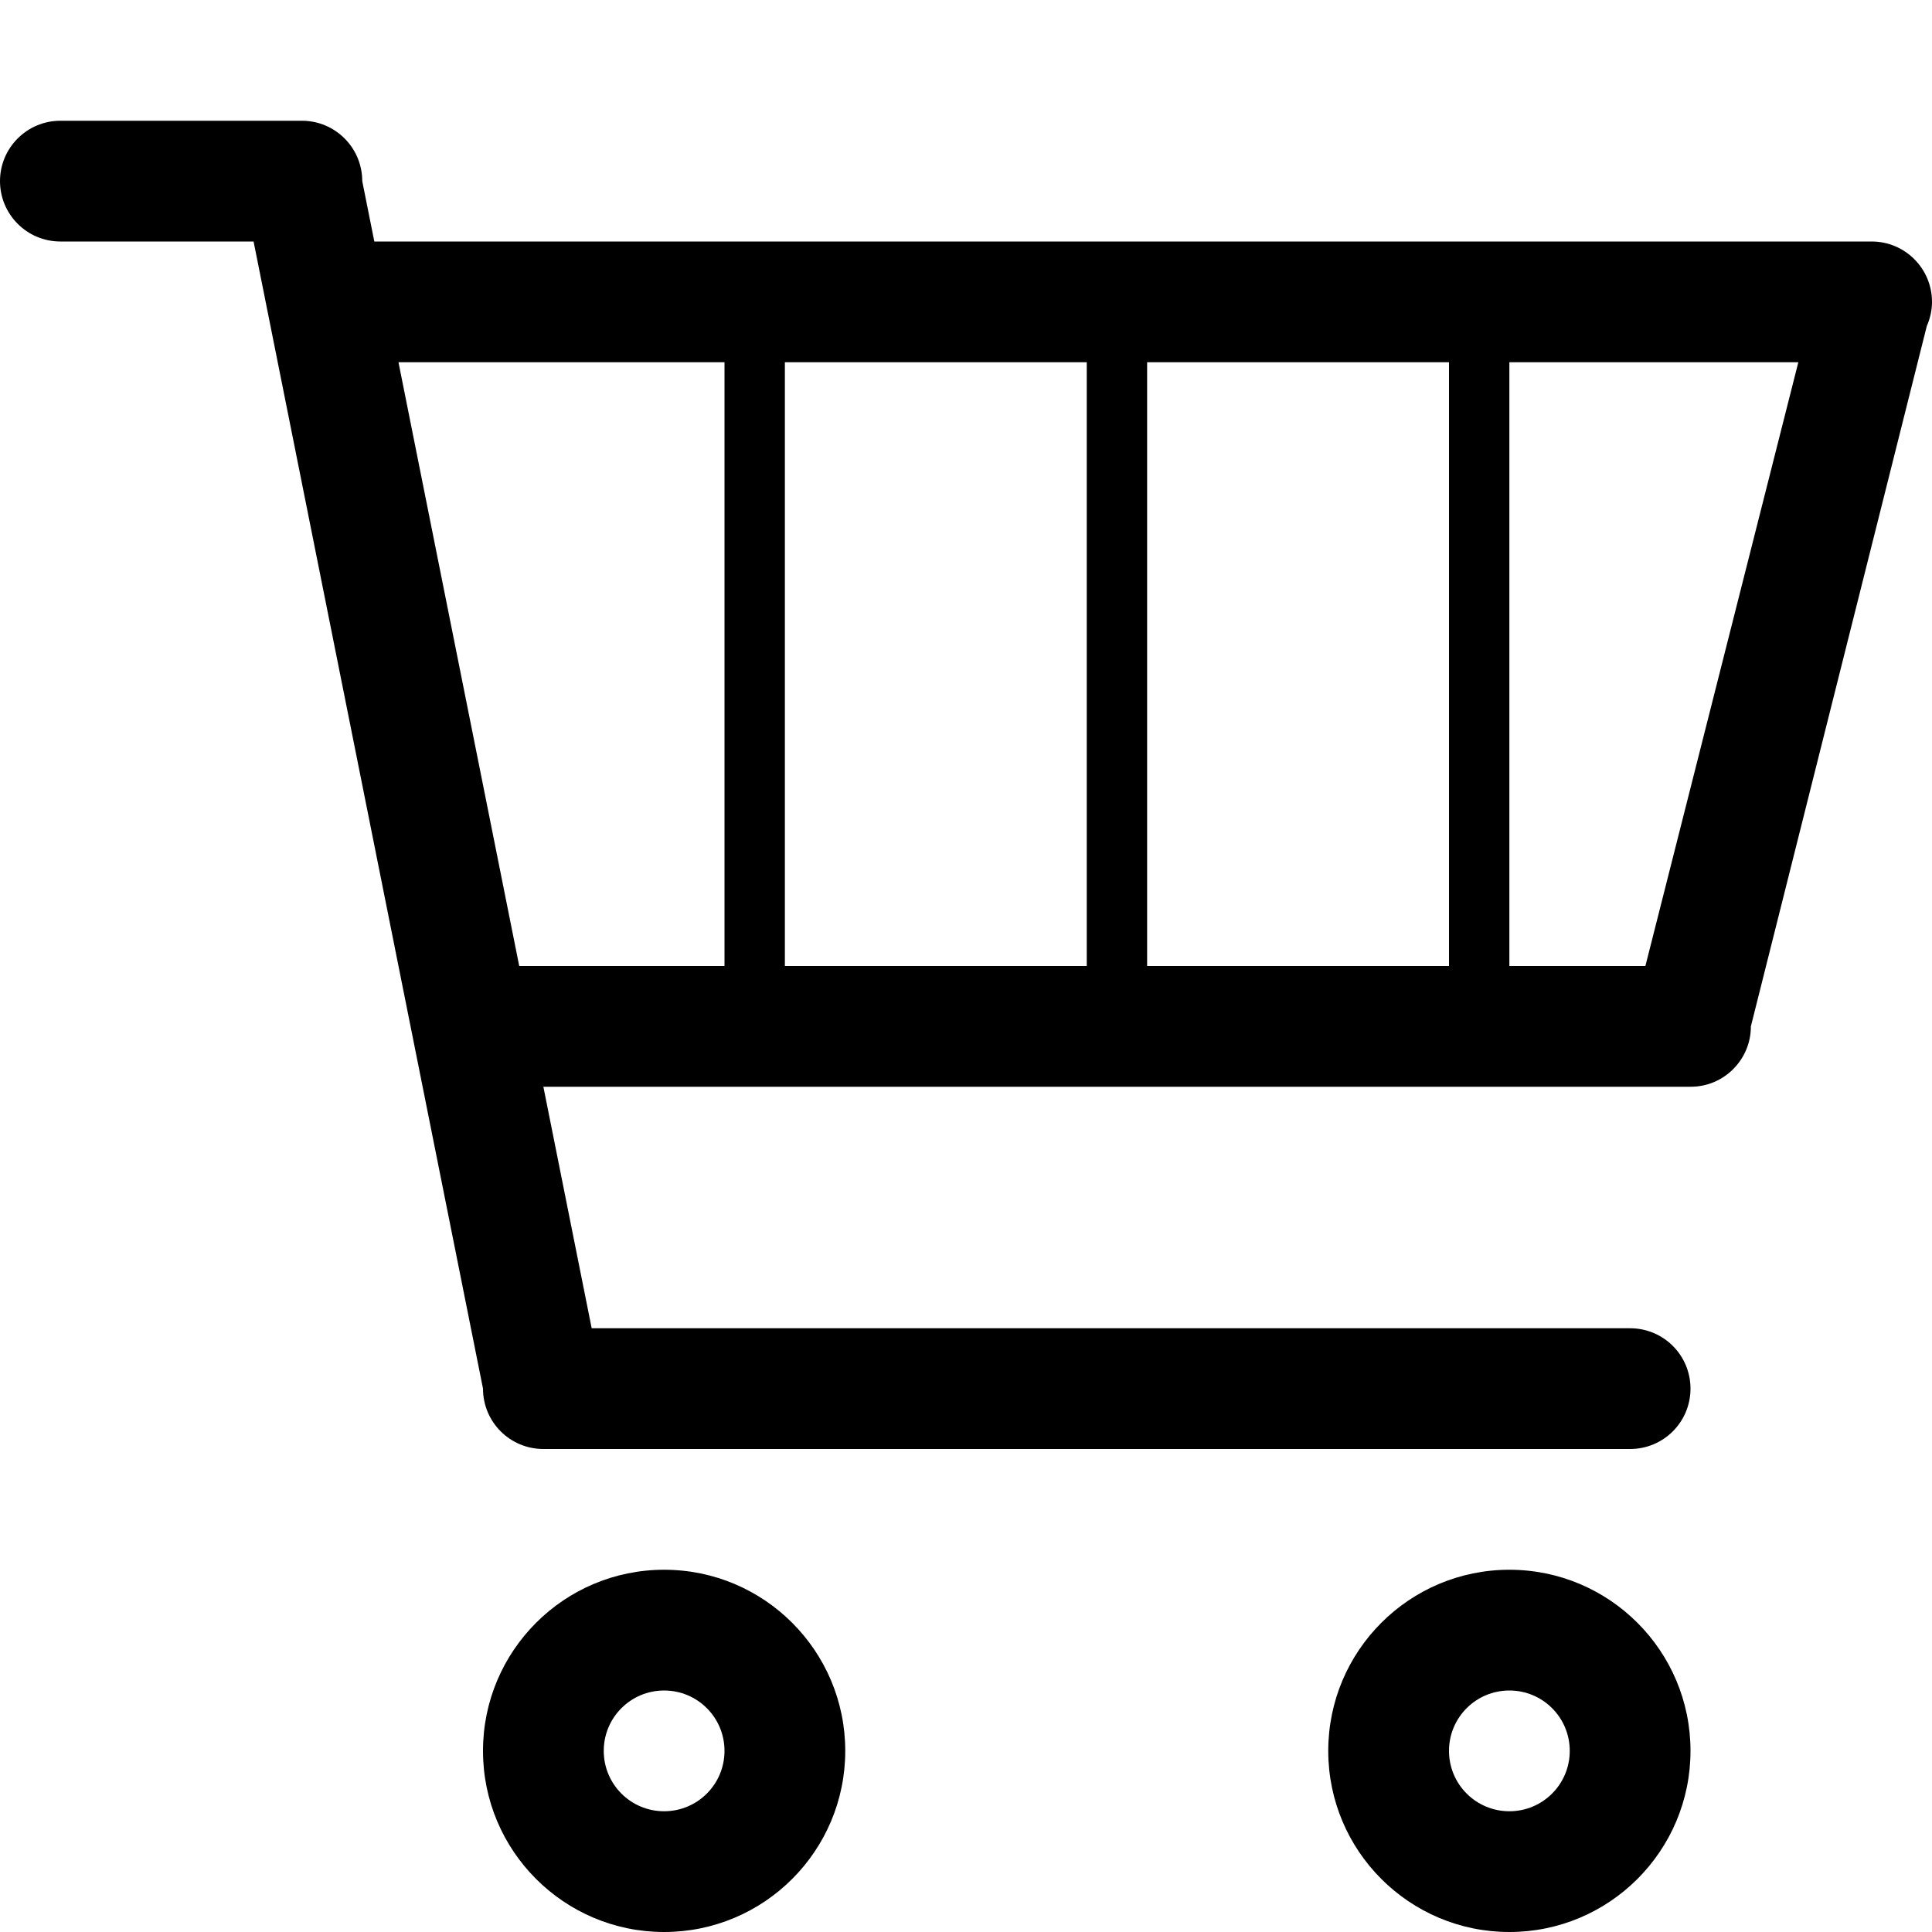
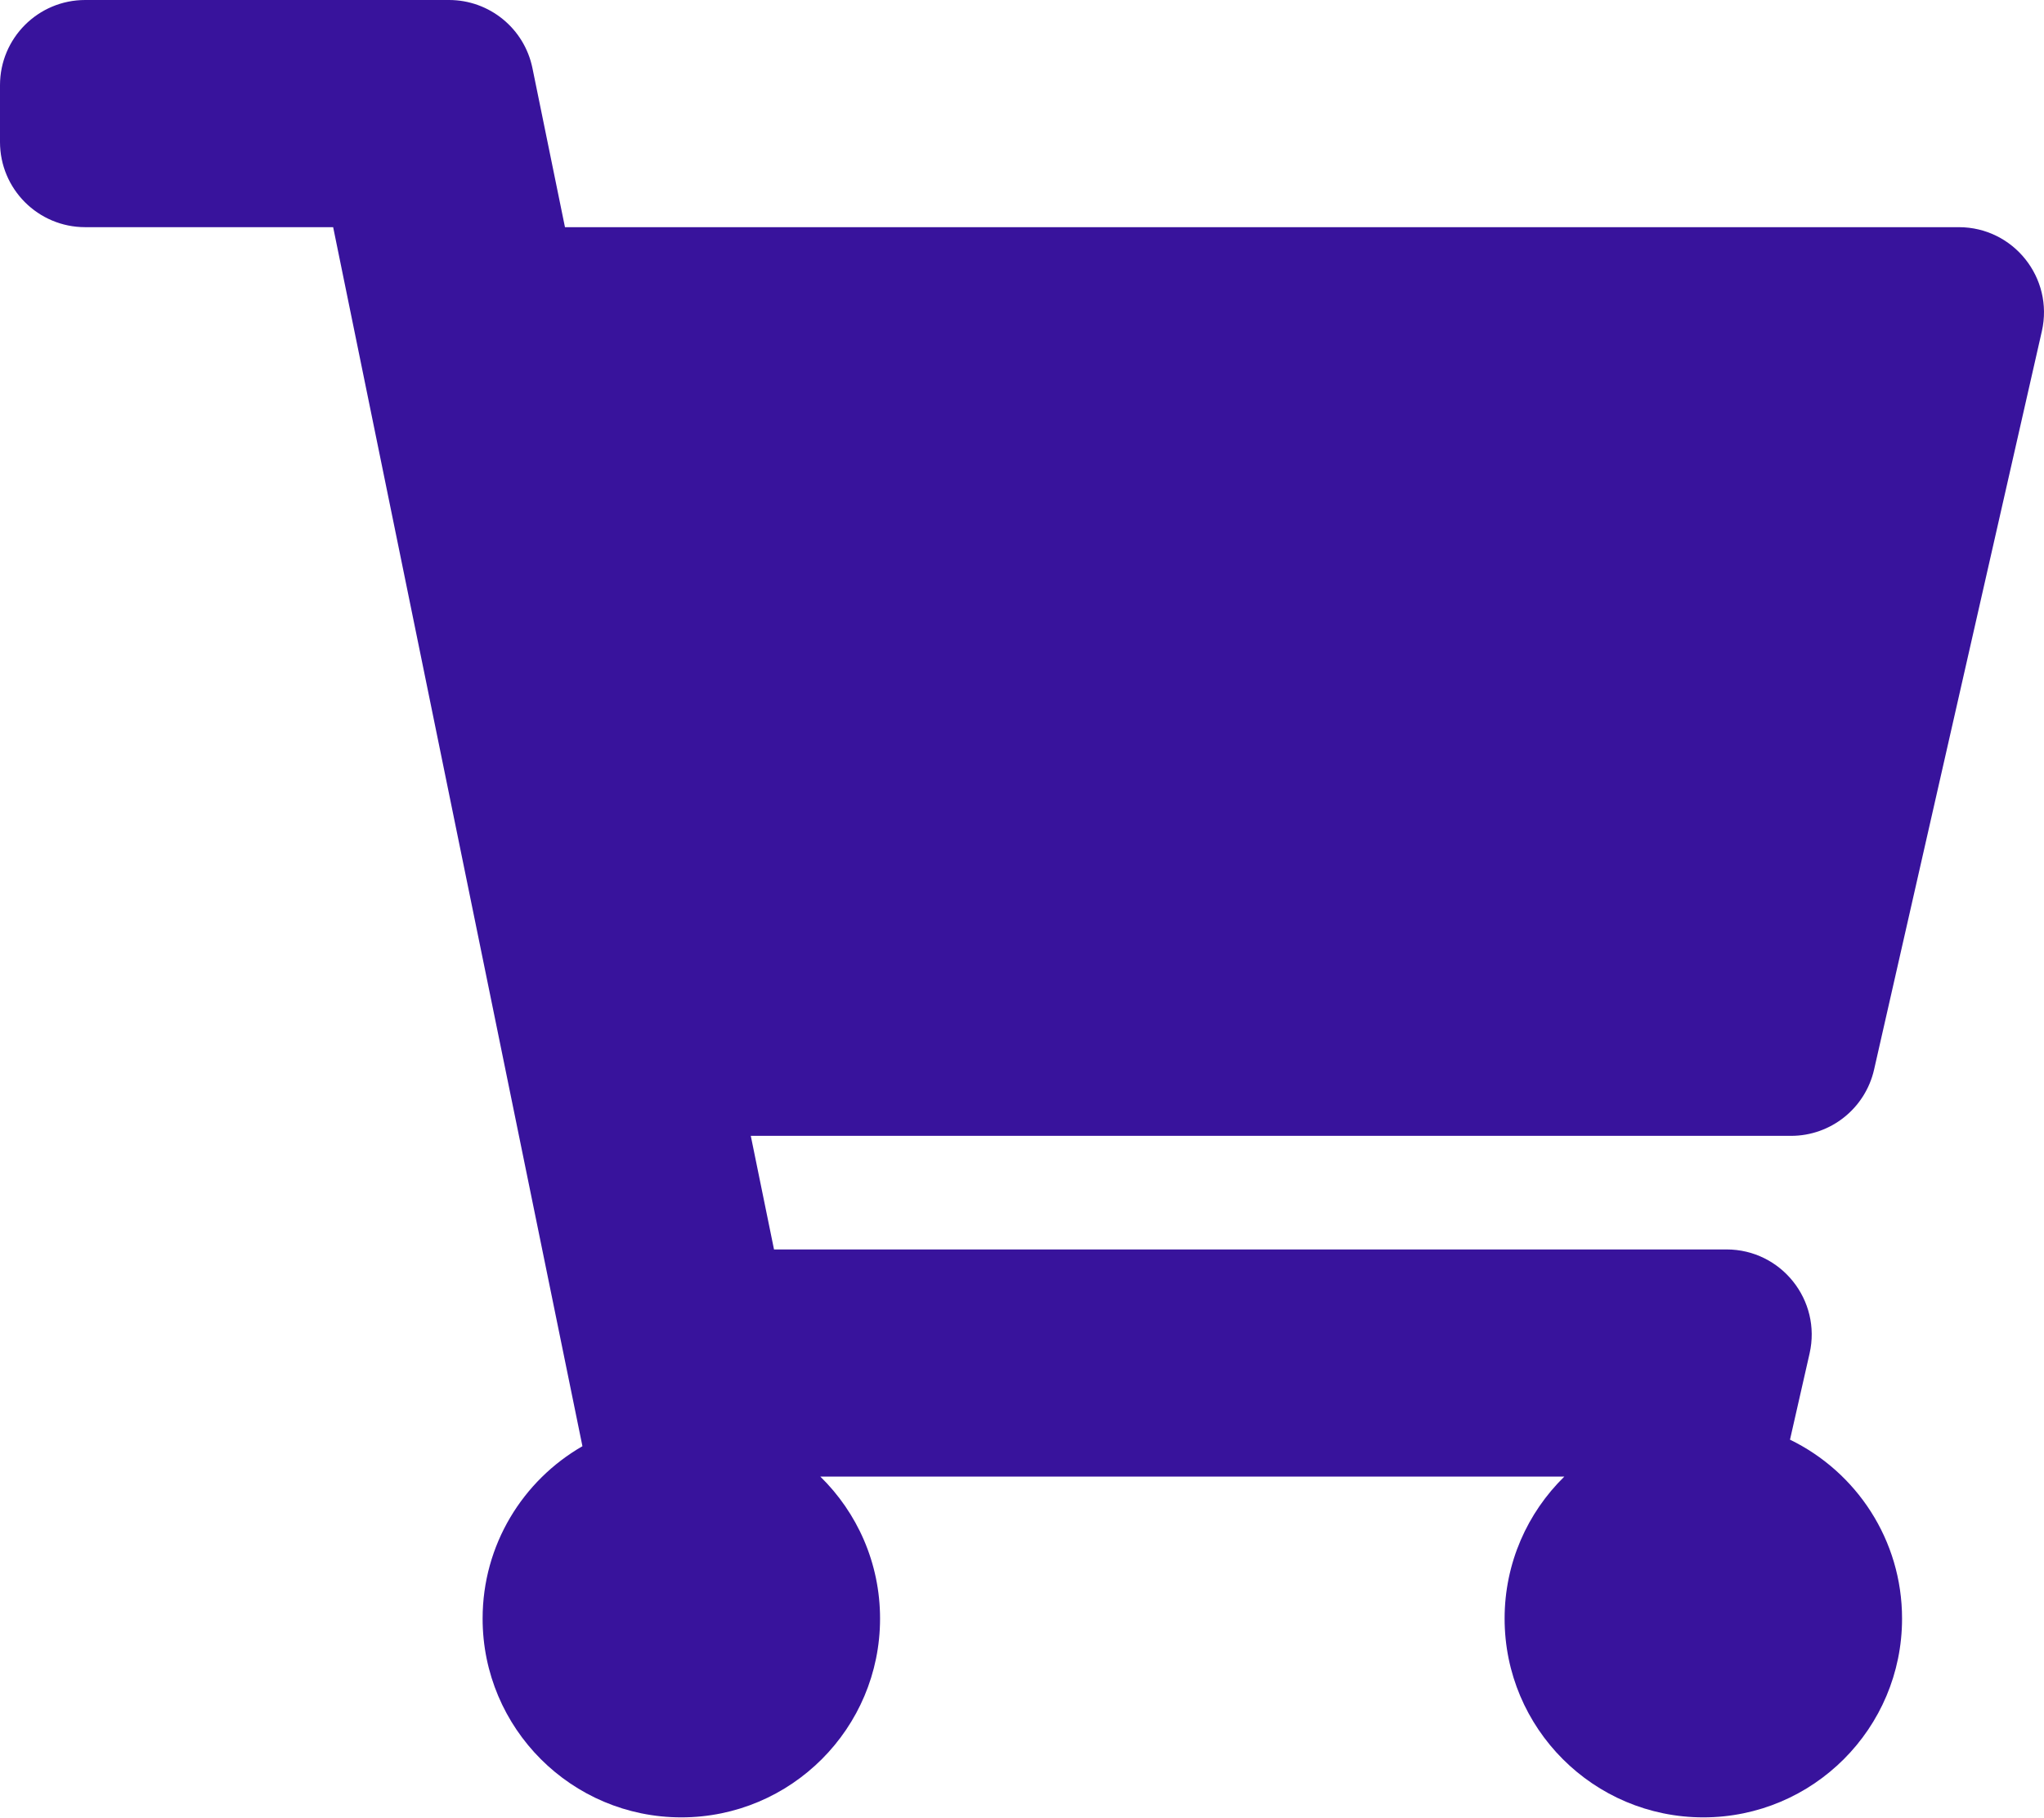
- <svg xmlns="http://www.w3.org/2000/svg" version="1.1" width="32" height="32" viewBox="0 0 32 32" fill="black">
-   <path d="M31.914 5.4l-2.914 11.6c0 0.139-0.028 0.27-0.078 0.389-0.102 0.24-0.293 0.432-0.532 0.533-0.12 0.051-0.252 0.078-0.39 0.078h-19l0.8 4h17.2c0.553 0 1 0.447 1 1s-0.447 1-1 1h-18c-0.553 0-1-0.447-1-1l-3.8-19h-3.2c-0.552 0-1-0.448-1-1s0.448-1 1-1h4c0.553 0 1 0.448 1 1l0.2 1h24.8c0.553 0 1 0.448 1 1 0 0.143-0.032 0.277-0.086 0.4zM8.6 16h3.4v-10h-5.4l2 10zM18 6h-5v10h5v-10zM24 6h-5v10h5v-10zM25 6v10h2.253l2.533-10h-4.786zM11 26c1.657 0 3 1.344 3 3s-1.343 3-3 3-3-1.344-3-3 1.343-3 3-3zM11 30c0.553 0 1-0.447 1-1s-0.447-1-1-1-1 0.447-1 1 0.447 1 1 1zM25 26c1.657 0 3 1.344 3 3s-1.343 3-3 3-3-1.344-3-3 1.343-3 3-3zM25 30c0.553 0 1-0.447 1-1s-0.447-1-1-1-1 0.447-1 1 0.447 1 1 1z" />
+ <svg xmlns="http://www.w3.org/2000/svg" aria-hidden="true" focusable="false" data-prefix="fas" data-icon="shopping-cart" class="svg-inline--fa fa-shopping-cart fa-w-18" role="img" viewBox="0 0 576 512">
+   <path fill="rgb(56, 19, 156)" d="M528.12 301.319l47.273-208C578.806 78.301 567.391 64 551.99 64H159.208l-9.166-44.81C147.758 8.021 137.93 0 126.529 0H24C10.745 0 0 10.745 0 24v16c0 13.255 10.745 24 24 24h69.883l70.248 343.435C147.325 417.1 136 435.222 136 456c0 30.928 25.072 56 56 56s56-25.072 56-56c0-15.674-6.447-29.835-16.824-40h209.647C430.447 426.165 424 440.326 424 456c0 30.928 25.072 56 56 56s56-25.072 56-56c0-22.172-12.888-41.332-31.579-50.405l5.517-24.276c3.413-15.018-8.002-29.319-23.403-29.319H218.117l-6.545-32h293.145c11.206 0 20.92-7.754 23.403-18.681z" />
</svg>
